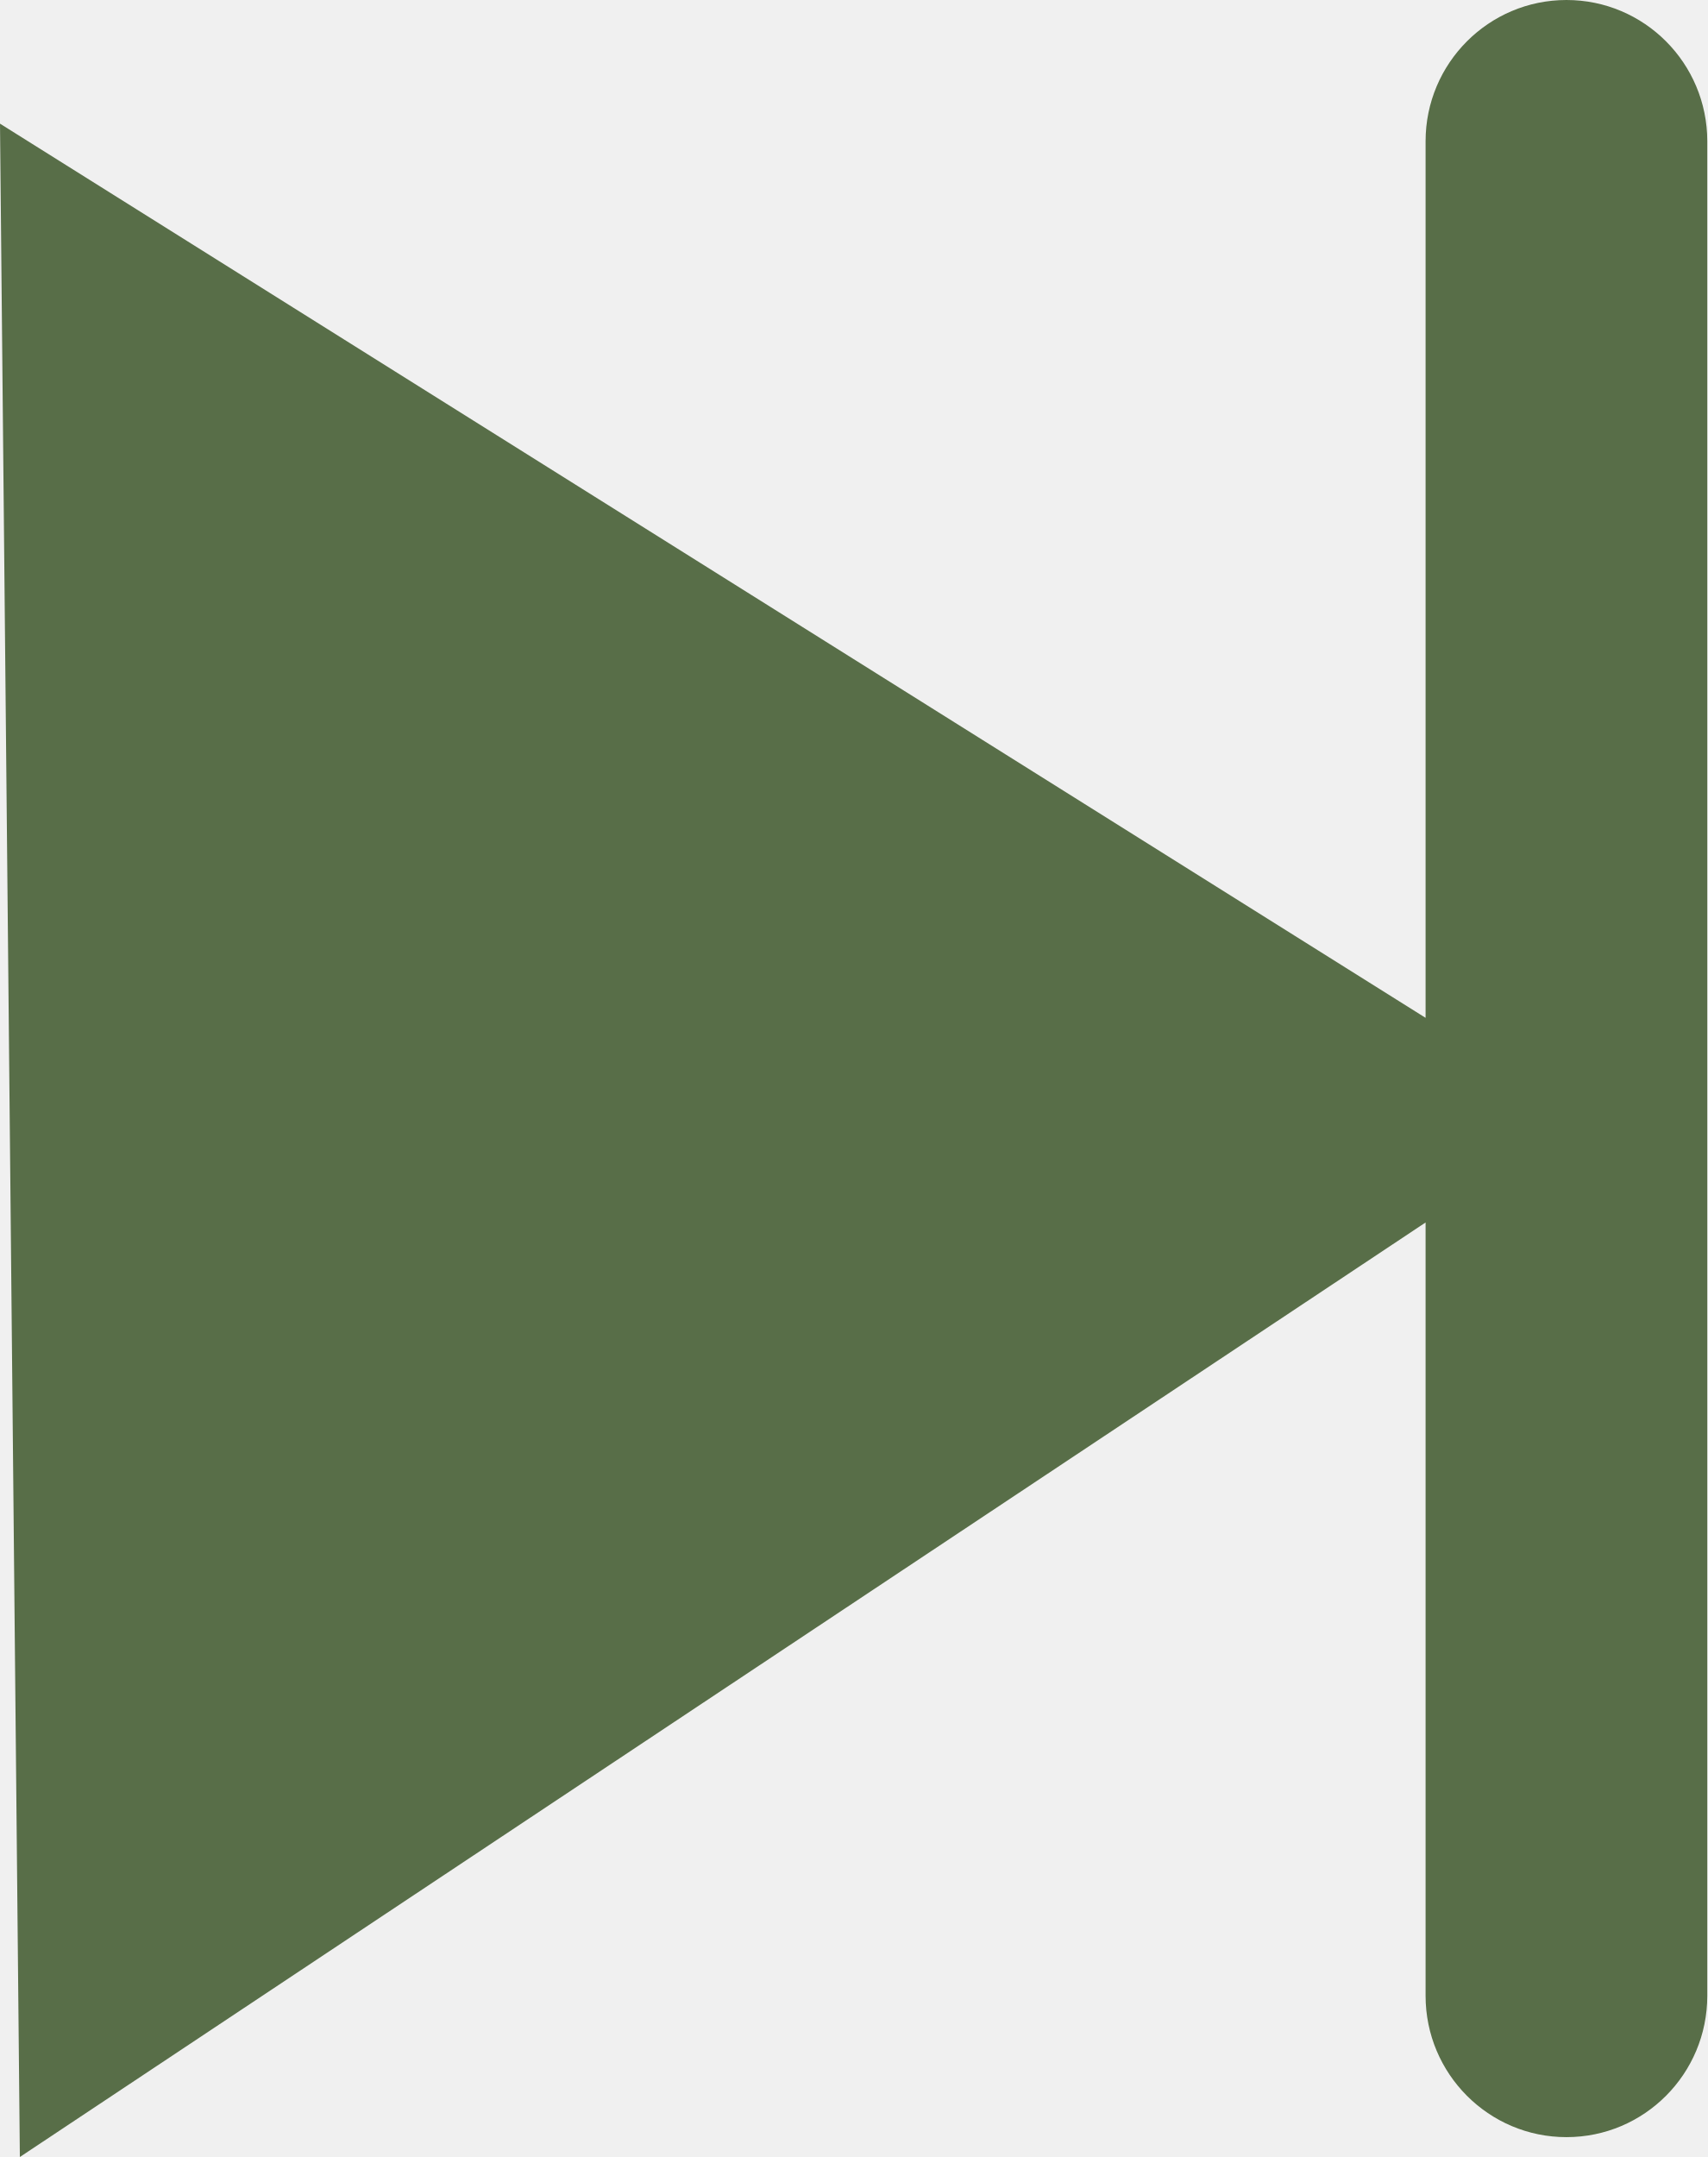
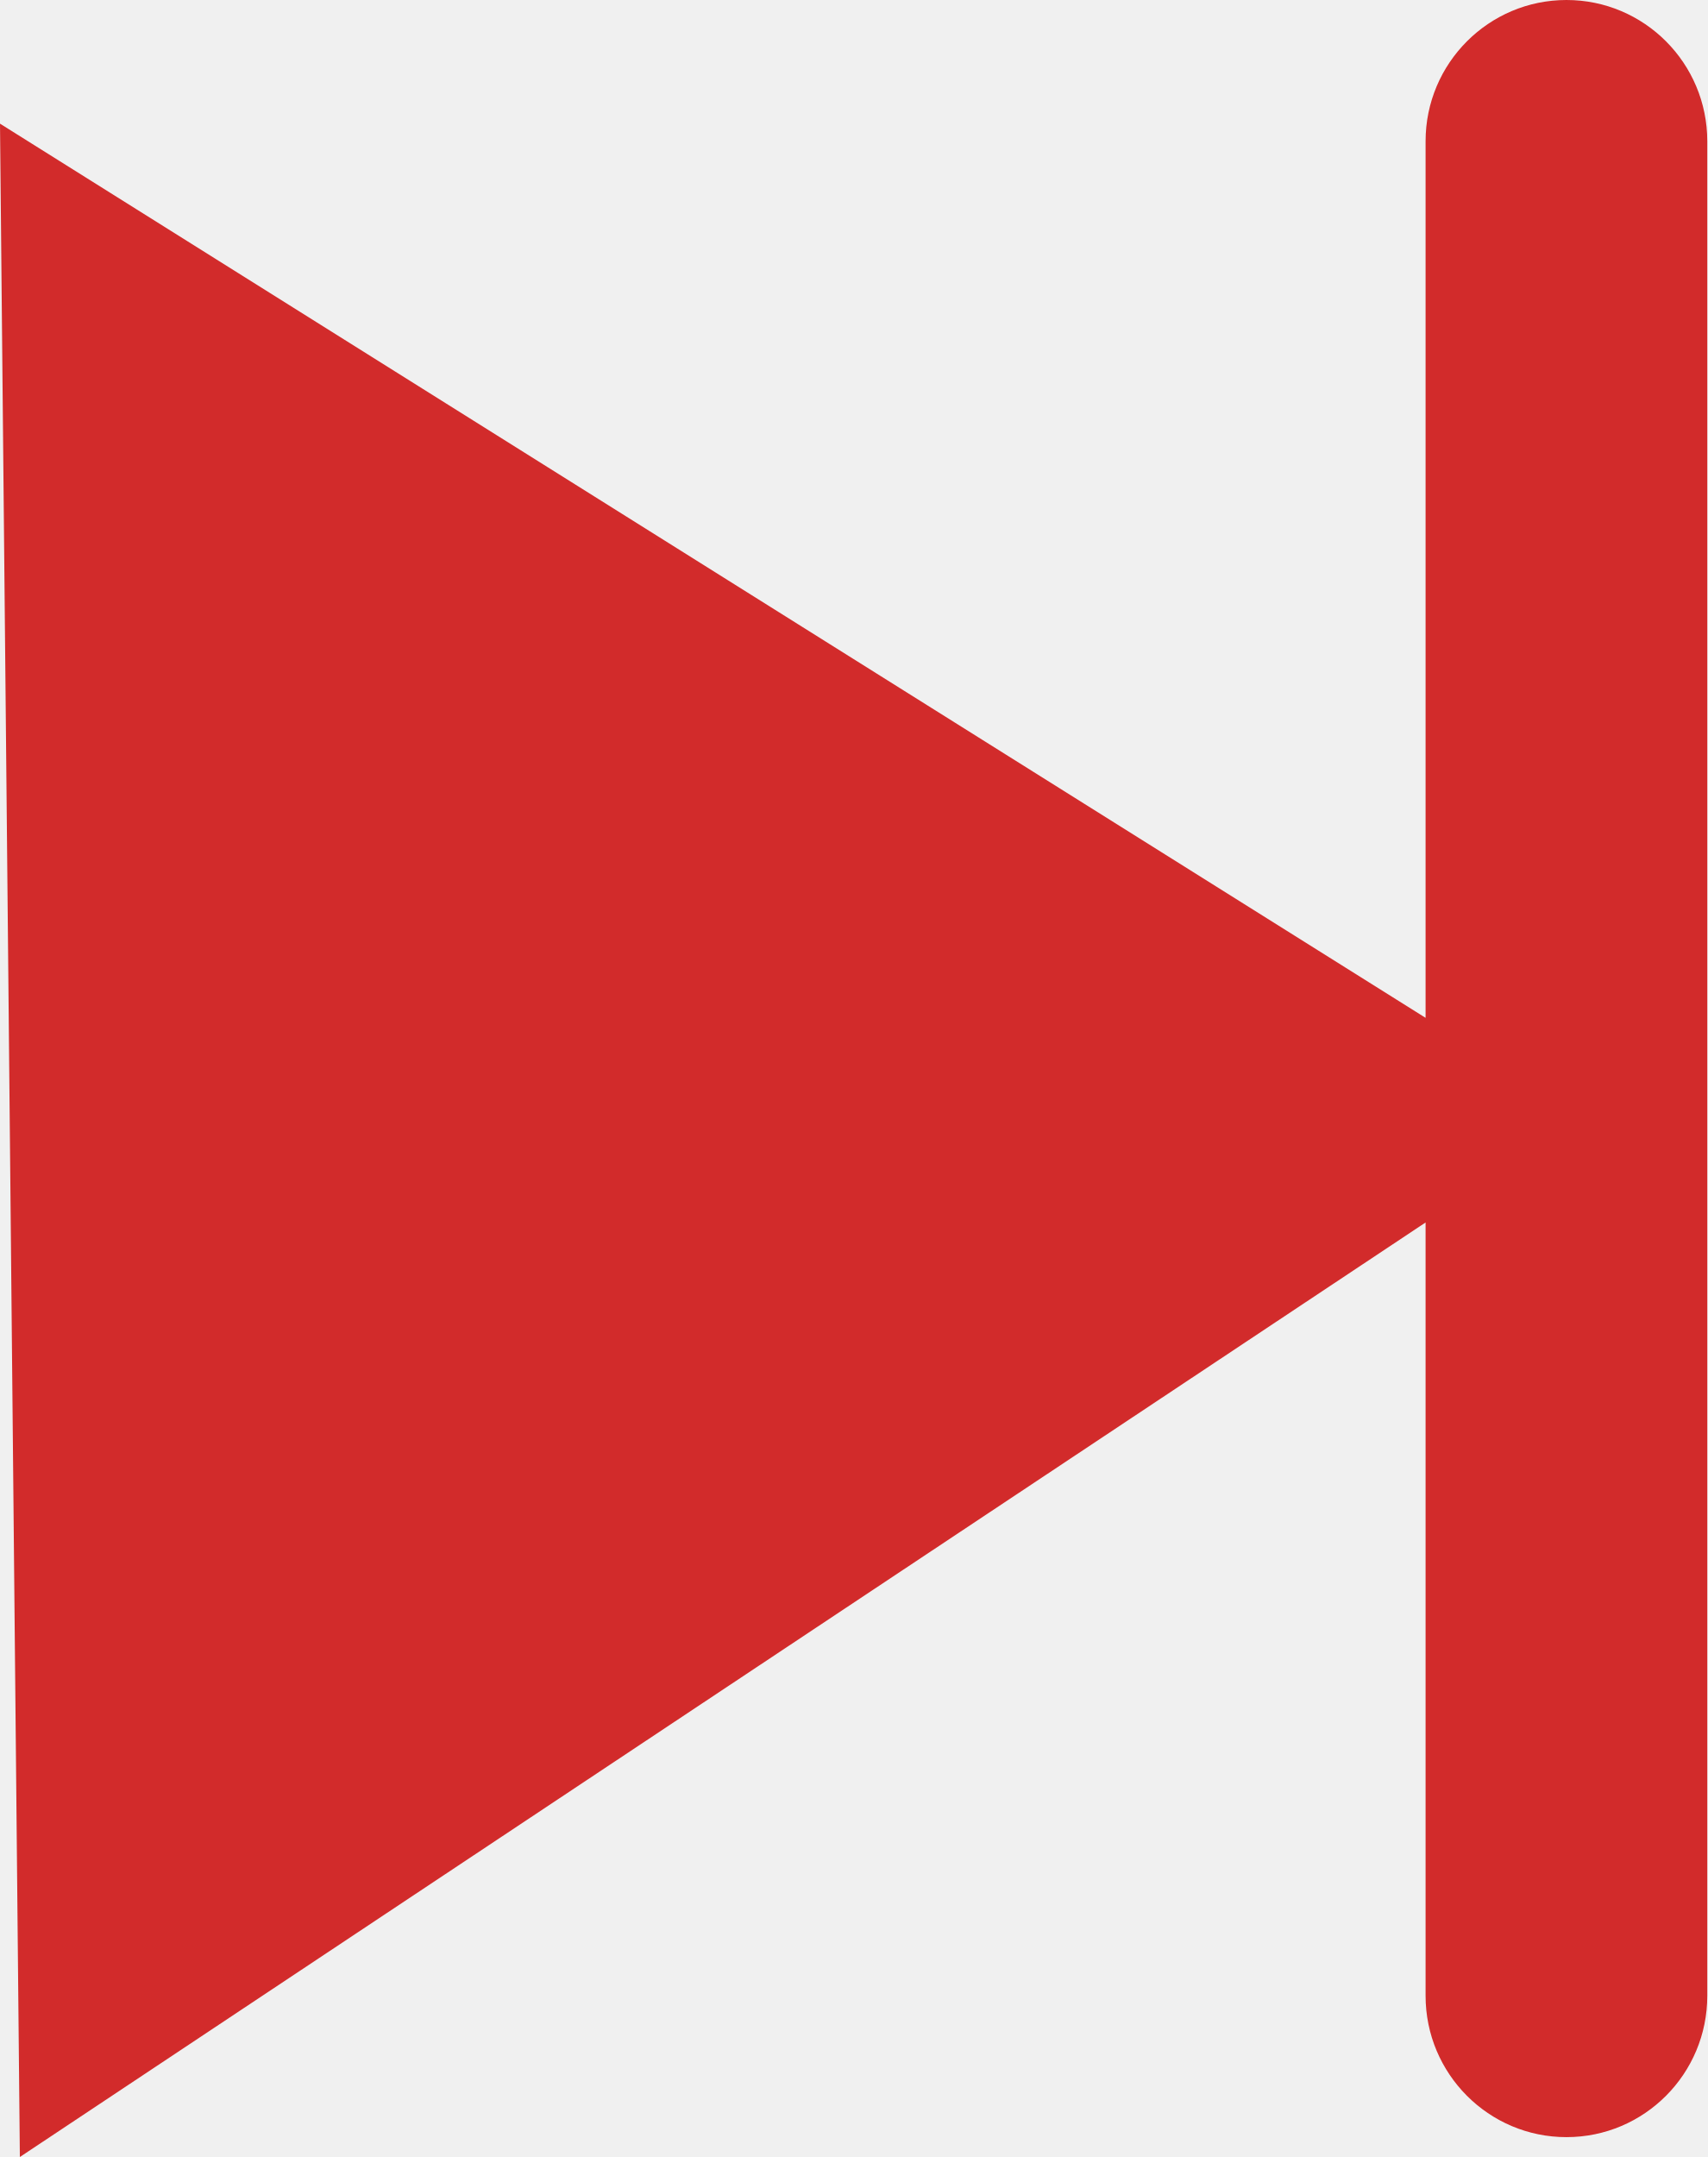
<svg xmlns="http://www.w3.org/2000/svg" width="19" height="24" viewBox="0 0 19 24" fill="none">
  <g clip-path="url(#clip0_40_528)">
-     <path d="M17.433 0C16.568 0 15.865 0.704 15.865 1.572V11.325L0 1.376L0.221 24L15.865 13.602V22.206C15.865 23.074 16.567 23.779 17.433 23.779C18.299 23.779 19 23.075 19 22.206V1.572C19 0.704 18.299 0 17.433 0Z" fill="#586E48" />
+     <path d="M17.433 0C16.568 0 15.865 0.704 15.865 1.572V11.325L0 1.376L0.221 24L15.865 13.602V22.206C15.865 23.074 16.567 23.779 17.433 23.779C18.299 23.779 19 23.075 19 22.206V1.572C19 0.704 18.299 0 17.433 0Z" fill="#D22B2B" />
  </g>
  <defs>
    <clipPath id="clip0_40_528">
      <rect width="19" height="24" fill="white" />
    </clipPath>
  </defs>
</svg>
